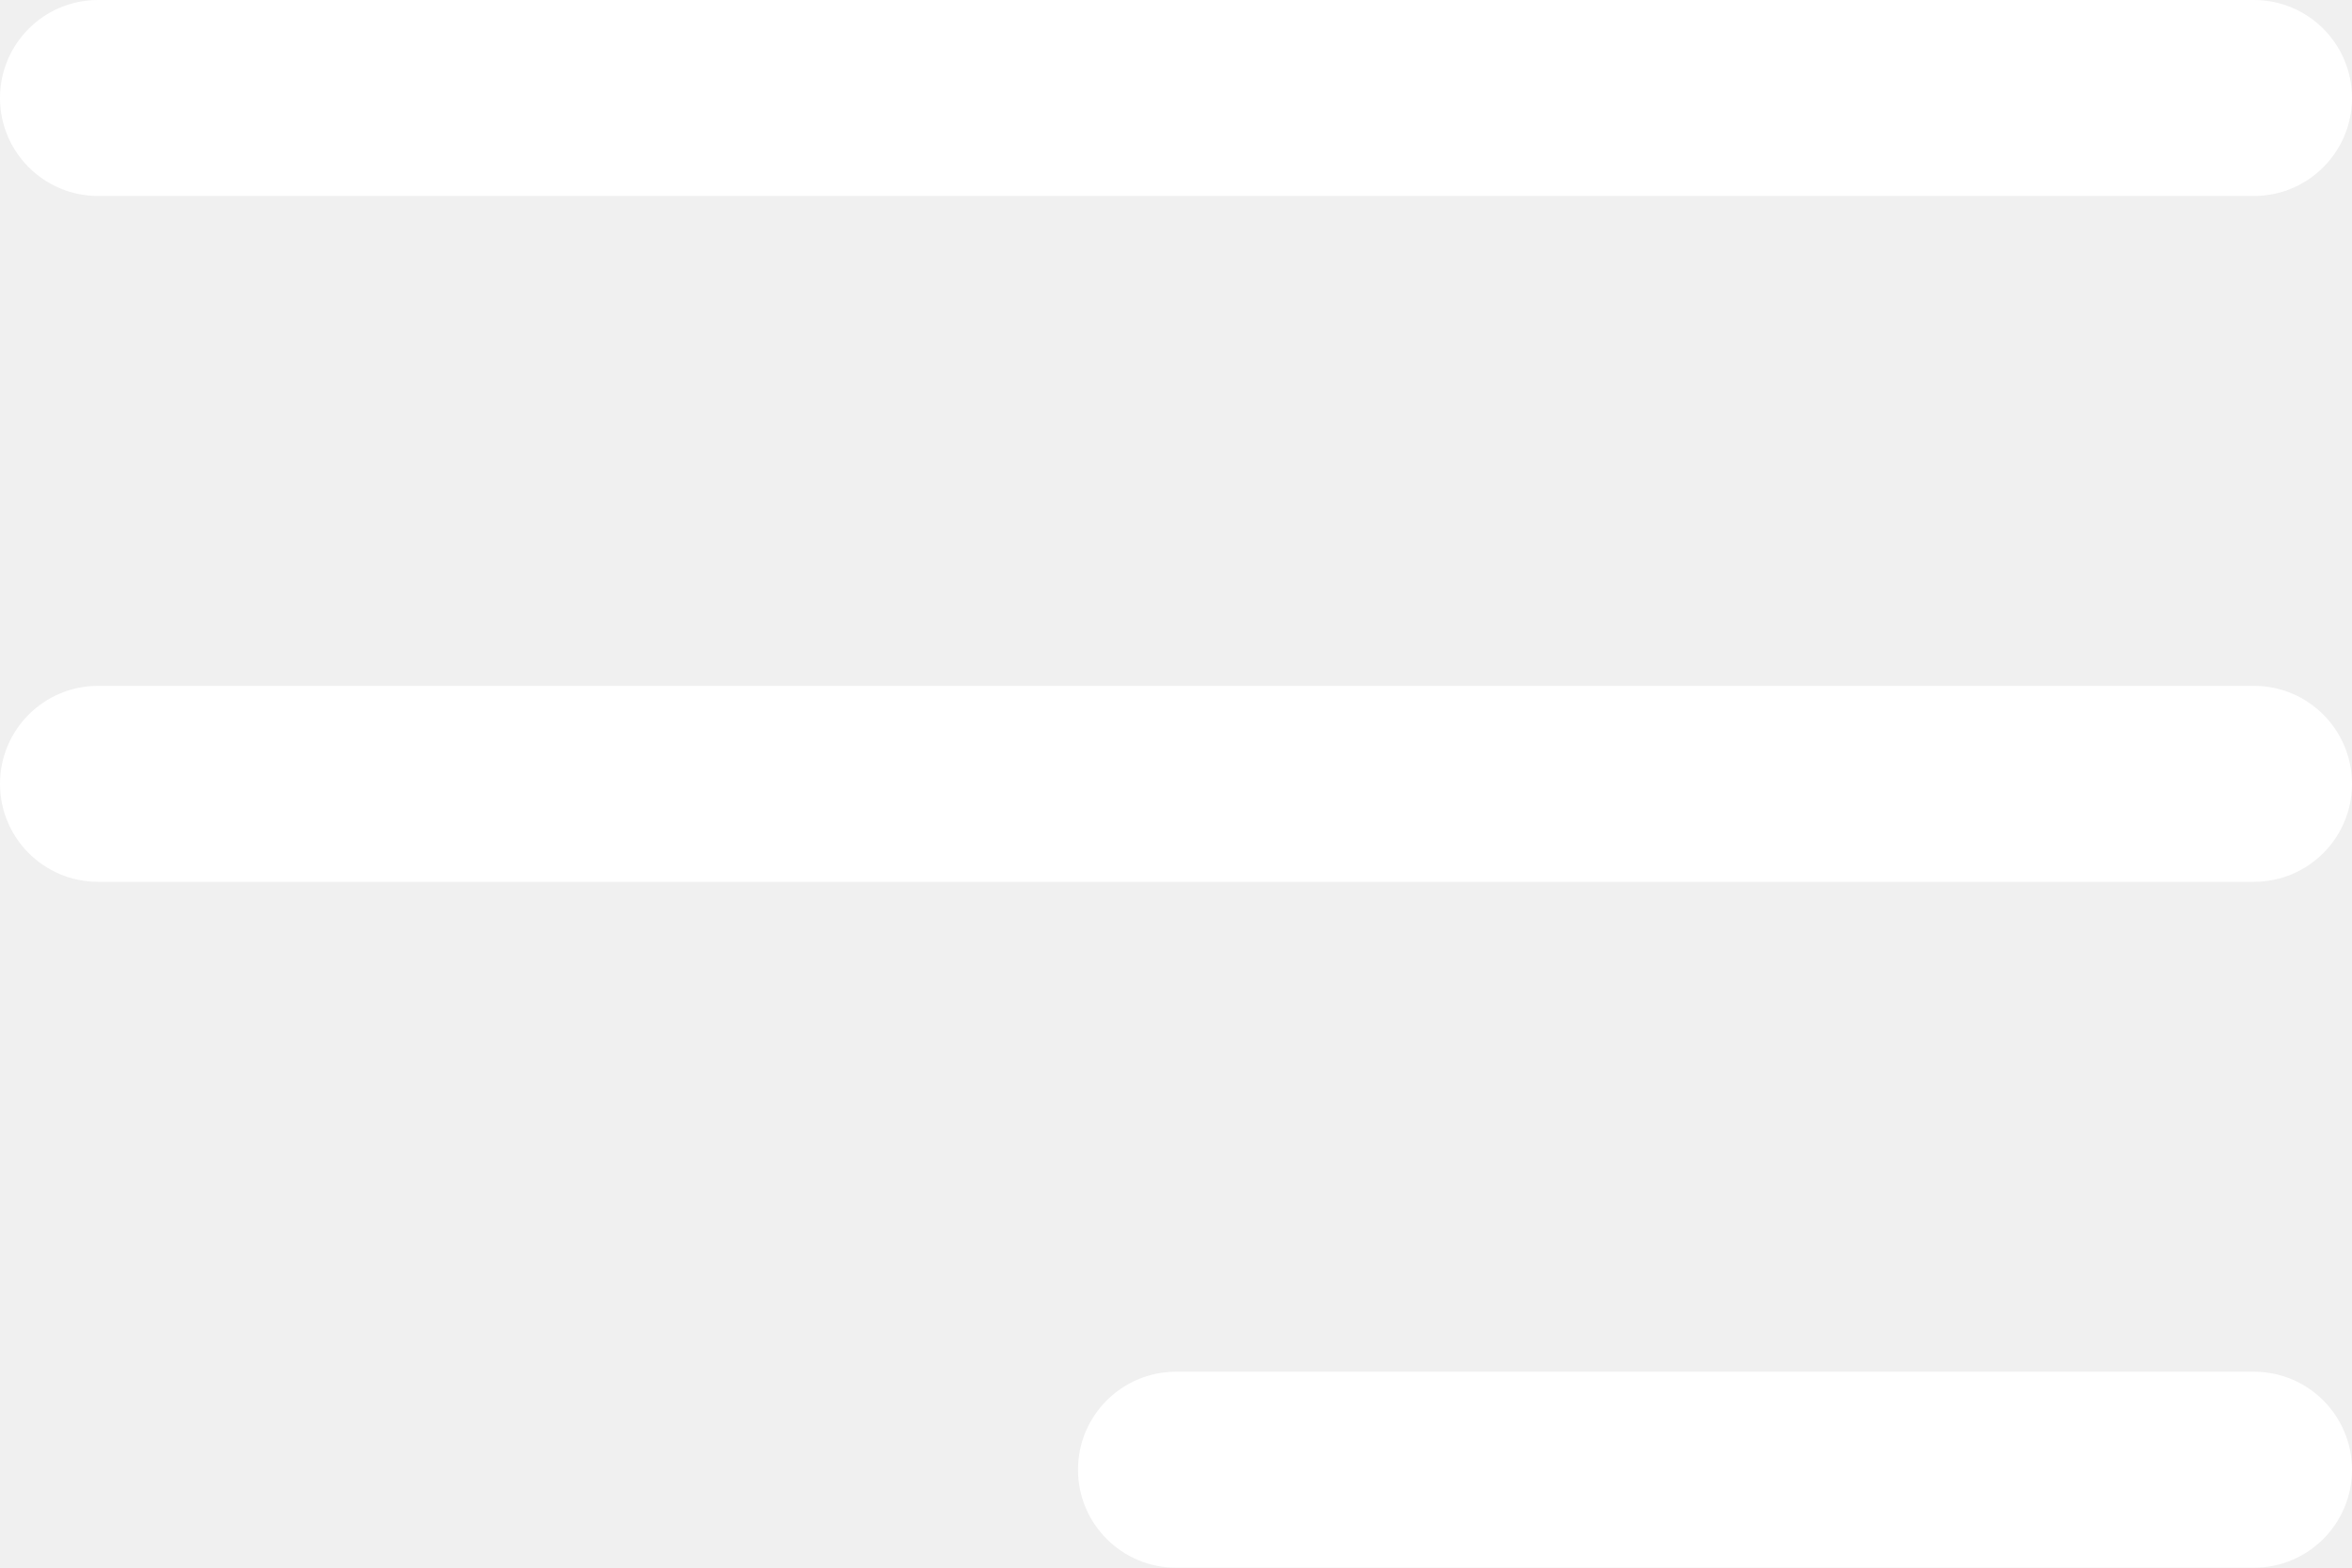
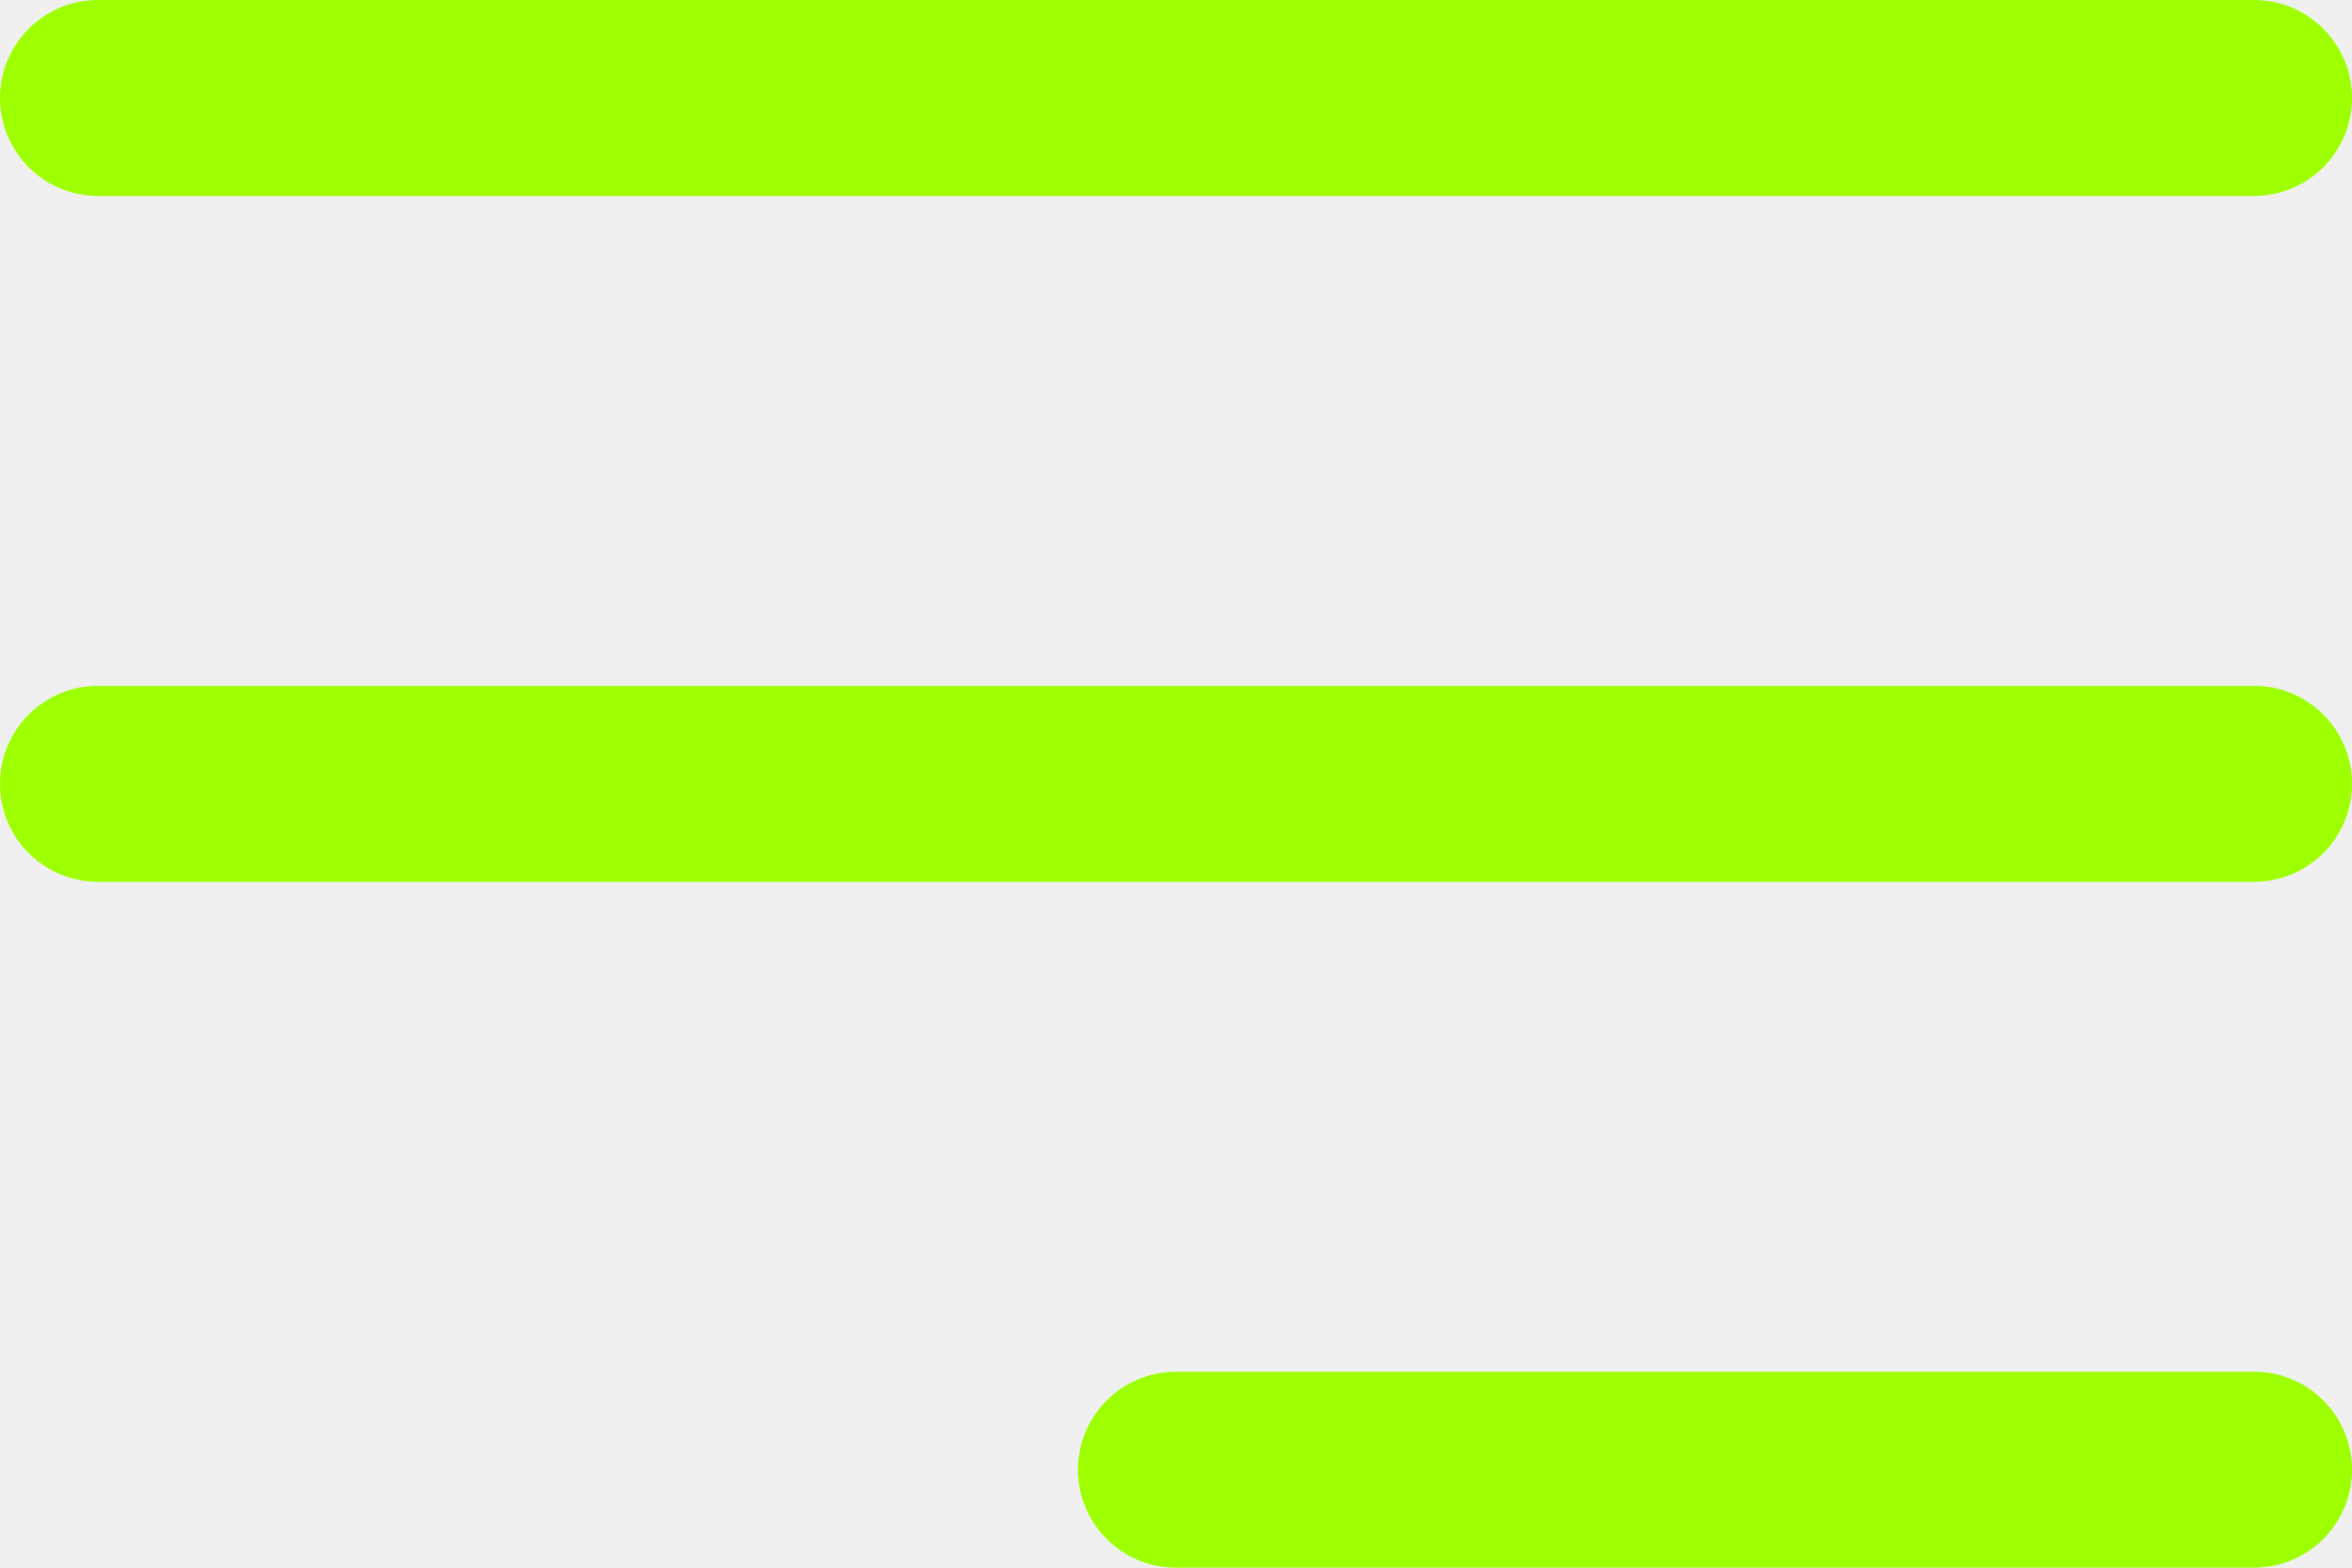
<svg xmlns="http://www.w3.org/2000/svg" width="18" height="12" viewBox="0 0 18 12" fill="none">
-   <path fill-rule="evenodd" clip-rule="evenodd" d="M0 0.75C0 0.336 0.336 0 0.75 0H17.25C17.664 0 18 0.336 18 0.75C18 1.164 17.664 1.5 17.25 1.5H0.75C0.336 1.5 0 1.164 0 0.75ZM0 6C0 5.586 0.336 5.25 0.75 5.25H17.25C17.664 5.25 18 5.586 18 6C18 6.414 17.664 6.75 17.25 6.75H0.75C0.336 6.75 0 6.414 0 6ZM8.25 11.25C8.25 10.836 8.586 10.5 9 10.5H17.25C17.664 10.5 18 10.836 18 11.25C18 11.664 17.664 12 17.25 12H9C8.586 12 8.25 11.664 8.25 11.25Z" fill="white" />
+   <path fill-rule="evenodd" clip-rule="evenodd" d="M0 0.75C0 0.336 0.336 0 0.75 0H17.25C17.664 0 18 0.336 18 0.75C18 1.164 17.664 1.5 17.25 1.5H0.75C0.336 1.5 0 1.164 0 0.75ZM0 6C0 5.586 0.336 5.25 0.75 5.25H17.25C17.664 5.25 18 5.586 18 6C18 6.414 17.664 6.75 17.25 6.75H0.75C0.336 6.75 0 6.414 0 6ZM8.25 11.25C8.25 10.836 8.586 10.5 9 10.5H17.25C17.664 10.5 18 10.836 18 11.25C18 11.664 17.664 12 17.25 12H9C8.586 12 8.25 11.664 8.25 11.25Z" fill="#9EFF00" />
</svg>
